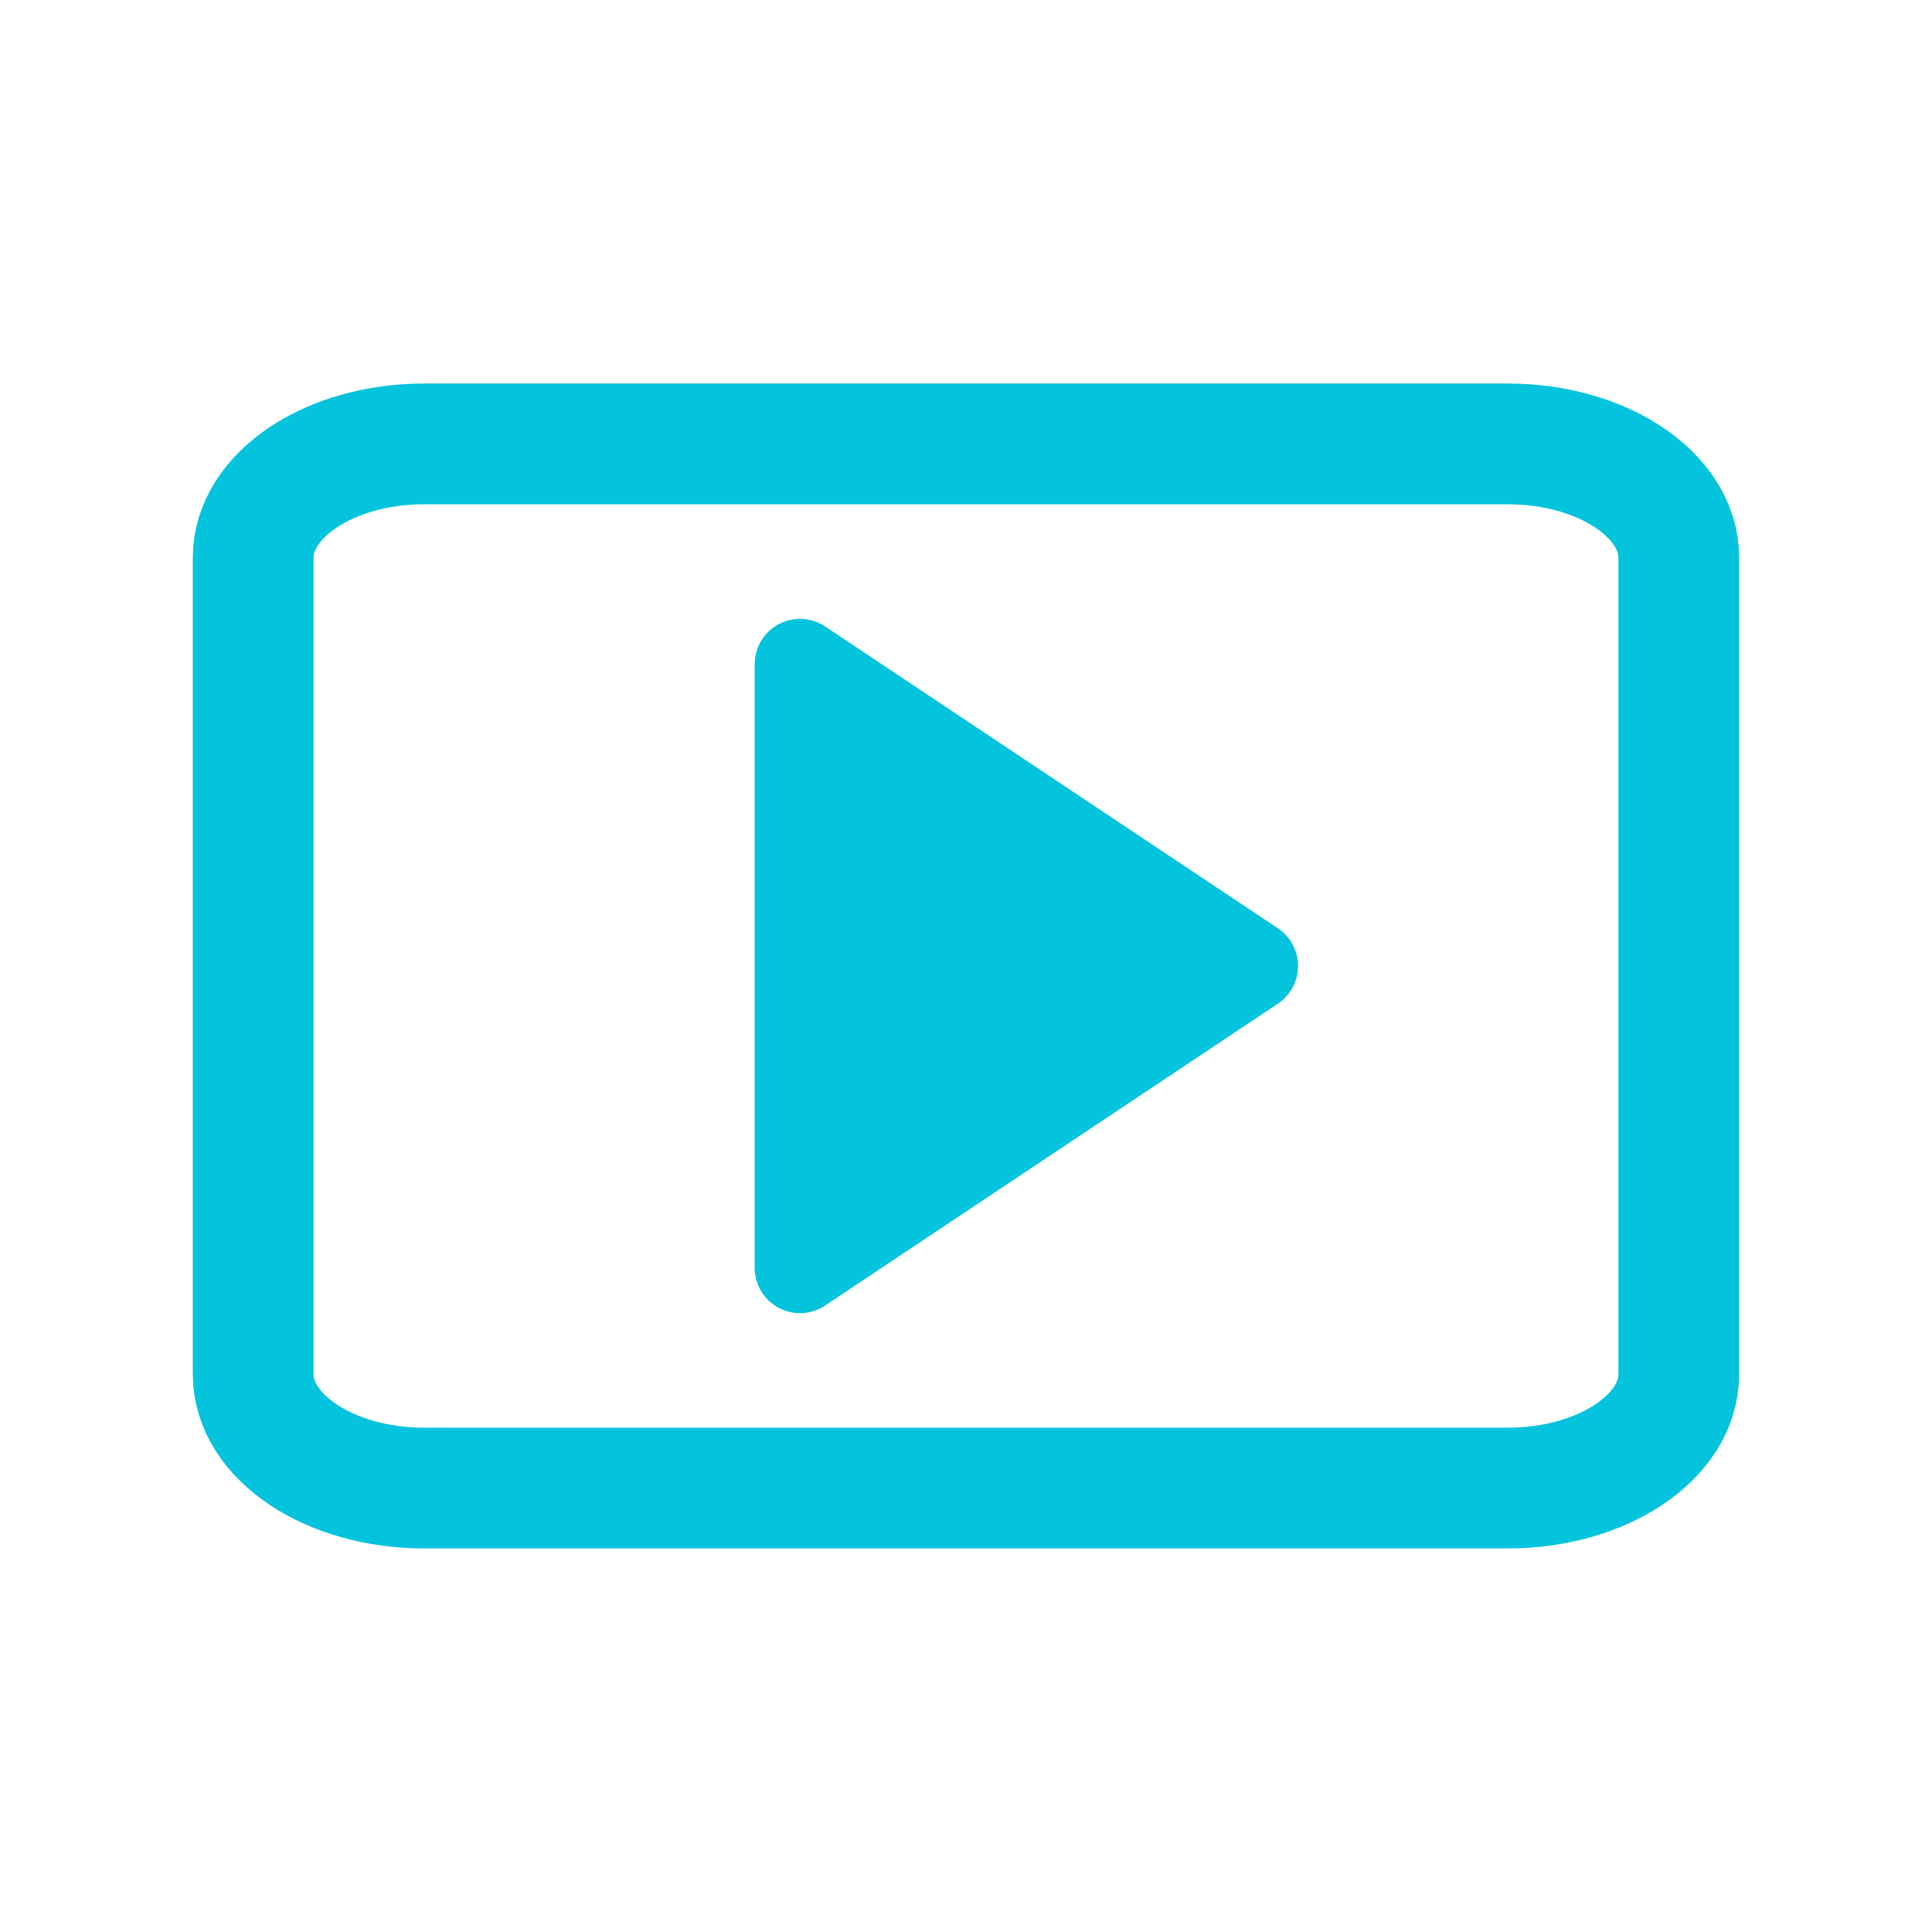
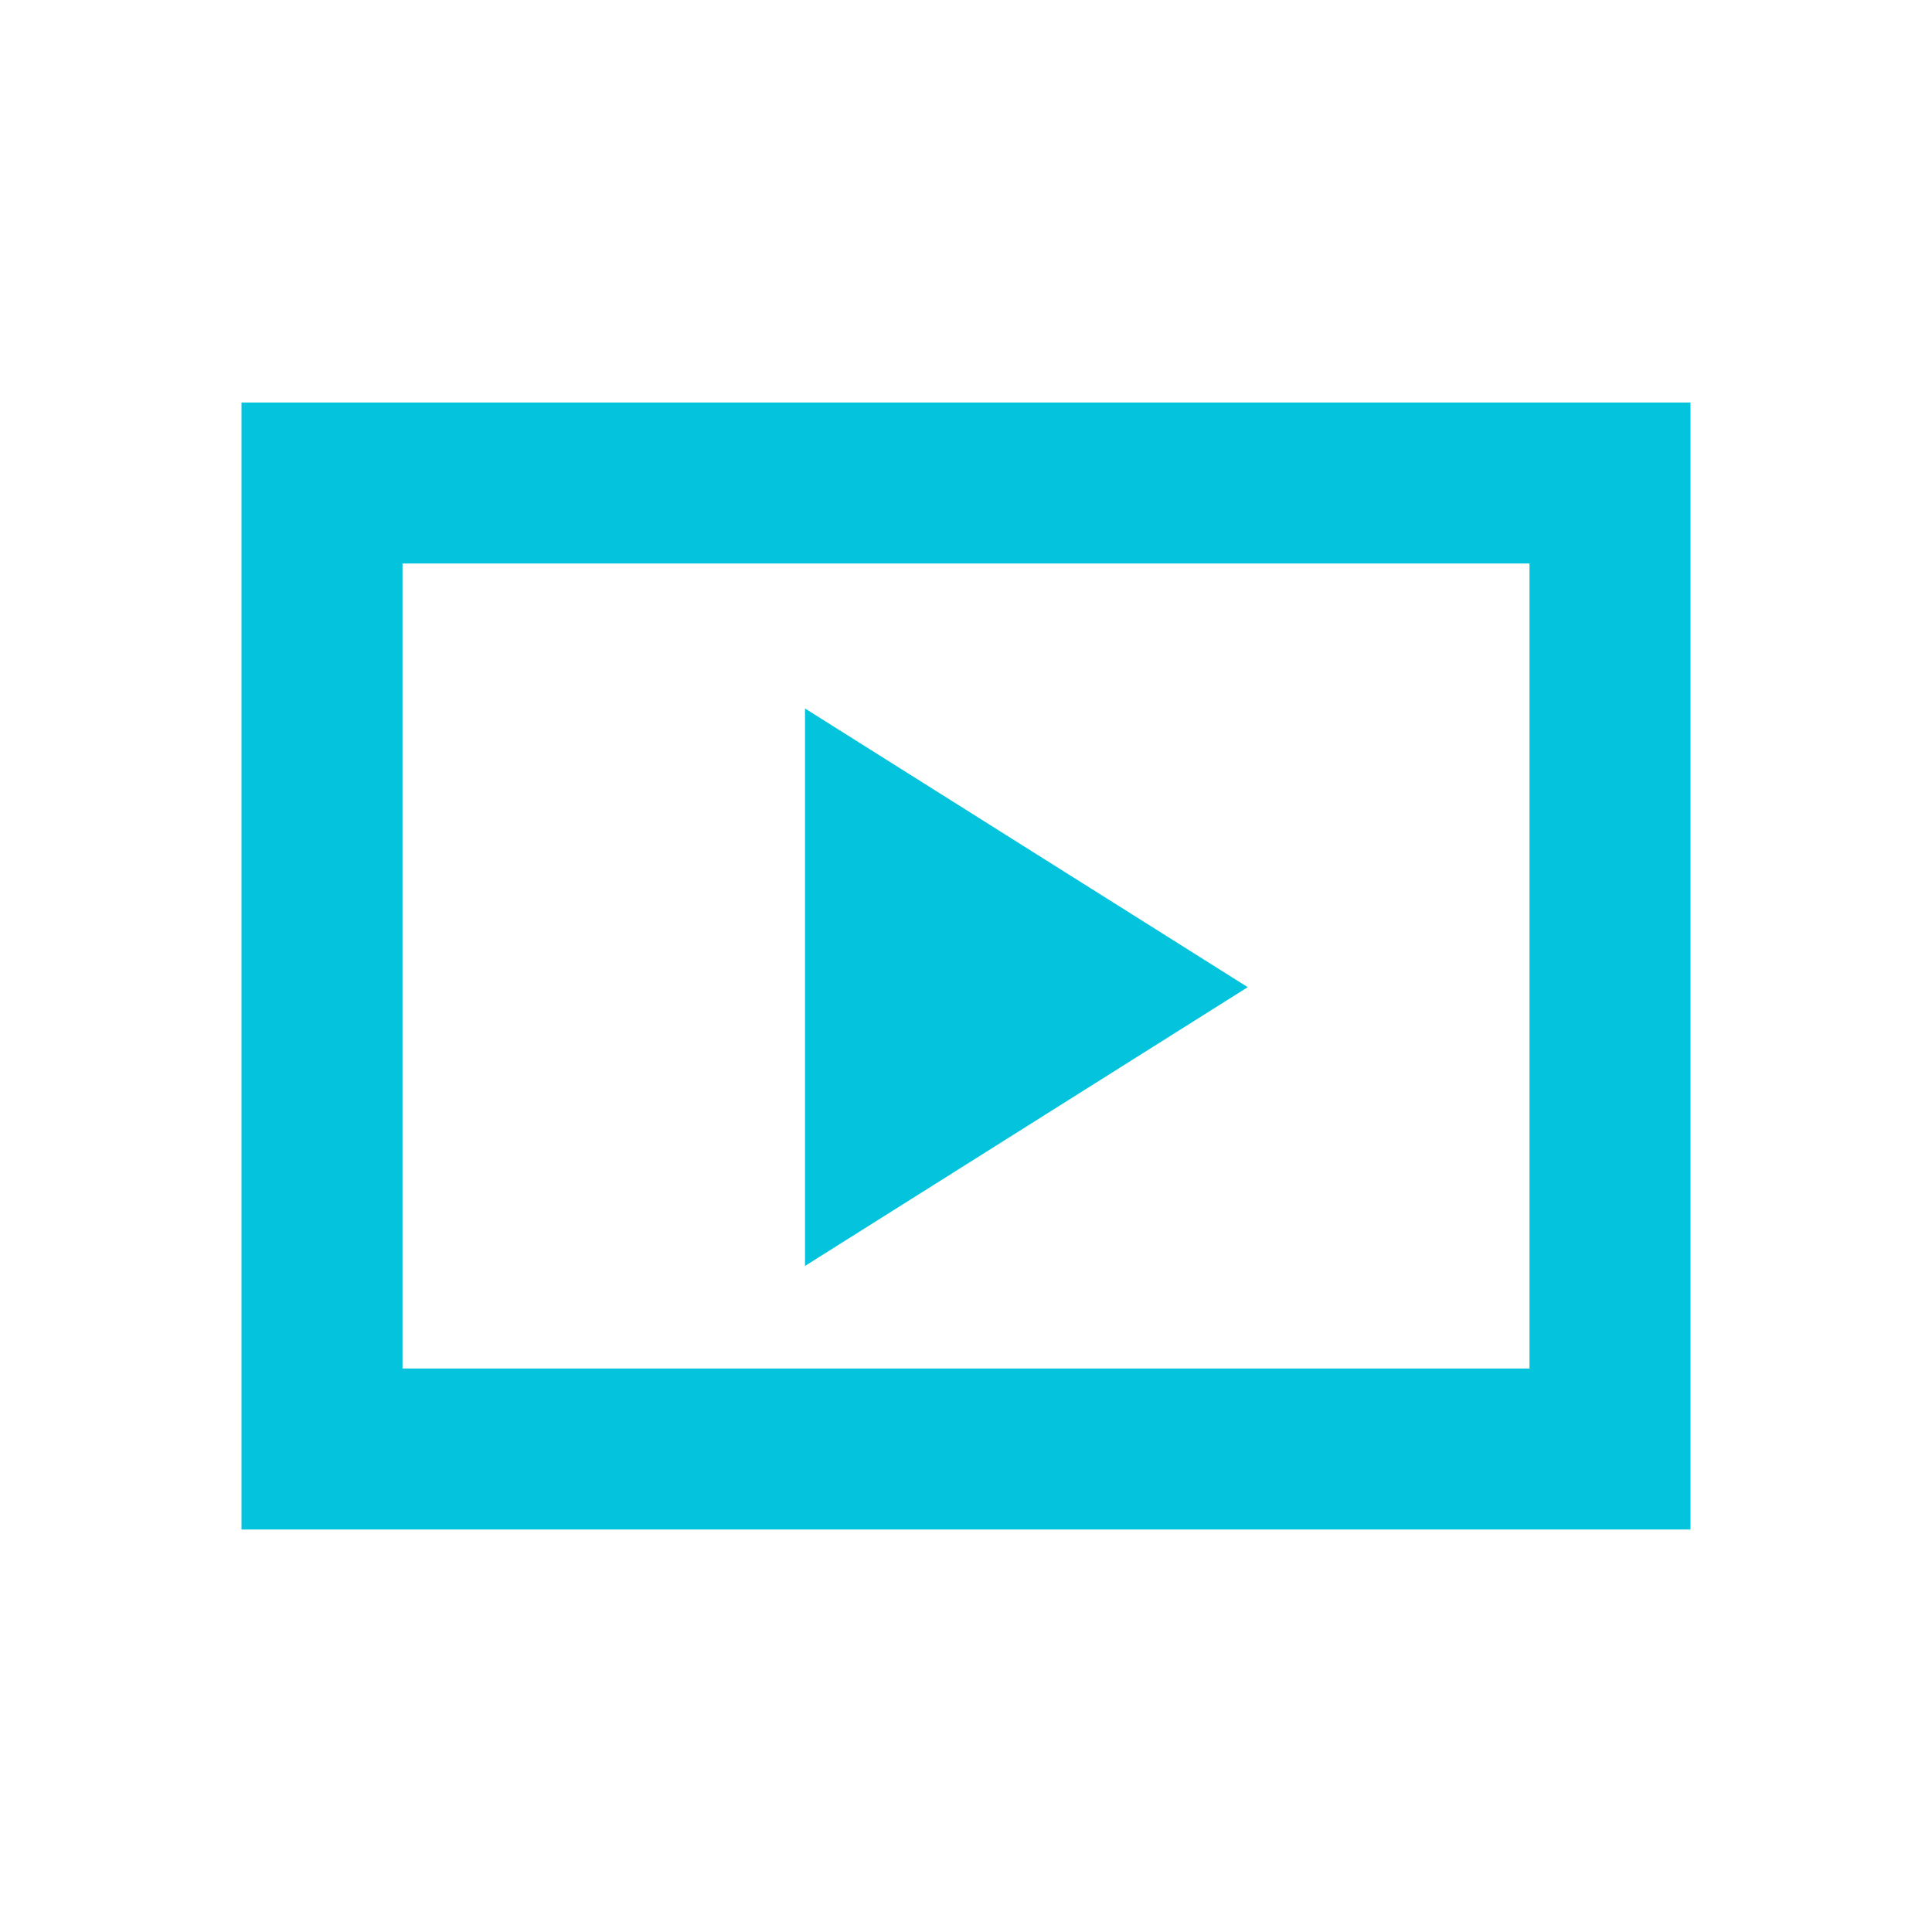
- <svg xmlns="http://www.w3.org/2000/svg" width="64px" height="64px" viewBox="0 0 64 64" version="1.1" id="SVGRoot">
+ <svg xmlns="http://www.w3.org/2000/svg" width="24" height="24" viewBox="0 0 24 24" version="1.1" id="SVGRoot">
  <defs id="defs10" />
  <g id="layer2" style="display:inline">
-     <rect style="opacity:1;vector-effect:none;fill:none;fill-opacity:1;fill-rule:nonzero;stroke:#03c3dd;stroke-width:4;stroke-linecap:round;stroke-linejoin:round;stroke-miterlimit:4;stroke-dasharray:none;stroke-dashoffset:1.5;stroke-opacity:1;paint-order:markers fill stroke" id="rect13" width="47.225" height="34.589" x="8.387" y="14.705" rx="5.667" ry="3.773" />
-     <path style="fill:#03c3dd;fill-opacity:1;stroke:#03c3dd;stroke-width:3;stroke-linecap:round;stroke-linejoin:round;stroke-miterlimit:4;stroke-dasharray:none;stroke-opacity:1" d="m 26.5,22 v 20 l 15,-10 z" id="path818" />
+     <path id="rect13" style="opacity:1;vector-effect:none;fill:none;fill-opacity:1;fill-rule:nonzero;stroke:#03c3dd;stroke-width:2;stroke-linecap:square;stroke-linejoin:miter;stroke-miterlimit:4;stroke-dasharray:none;stroke-dashoffset:1.5;stroke-opacity:1;paint-order:markers fill stroke" d="M 4,6 H 20 V 18 H 4 Z" />
+     <path style="fill:#03c3dd;fill-opacity:1;stroke:none;stroke-width:2;stroke-linecap:round;stroke-linejoin:round;stroke-miterlimit:4;stroke-dasharray:none;stroke-opacity:1" d="m 10,8.801 v 6.925 l 5.5,-3.463 z" id="path818" />
  </g>
</svg>
